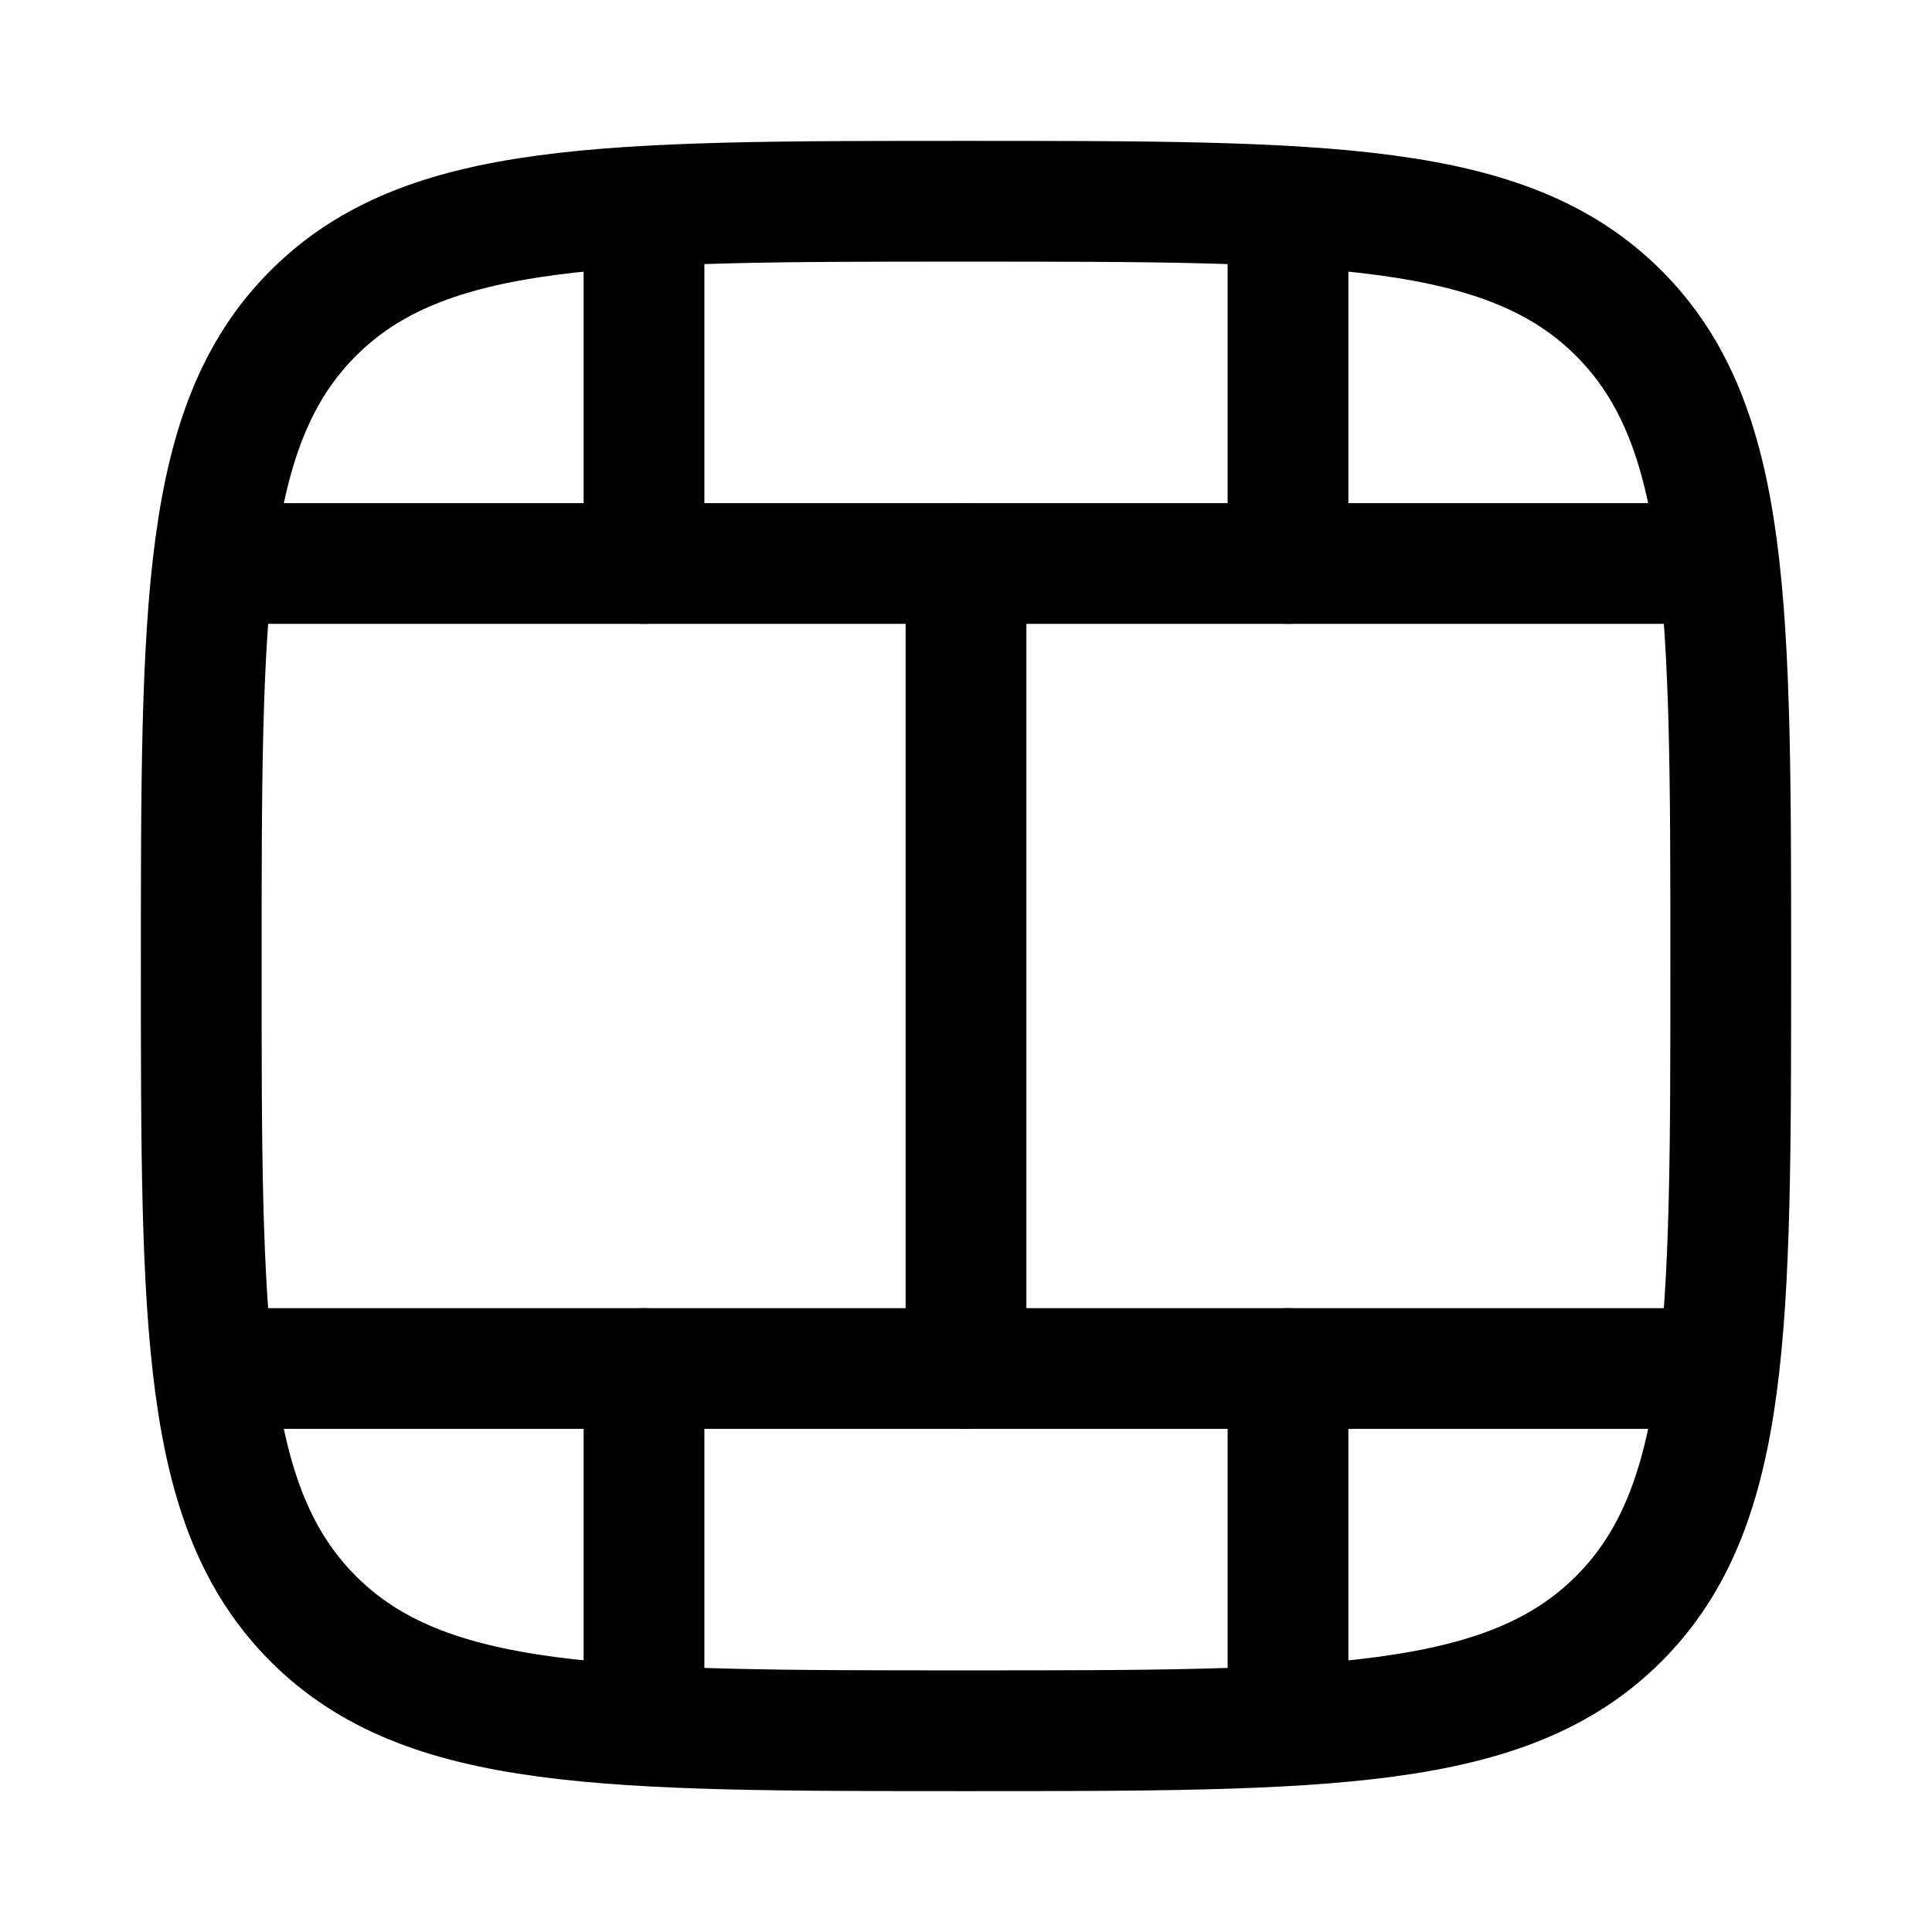
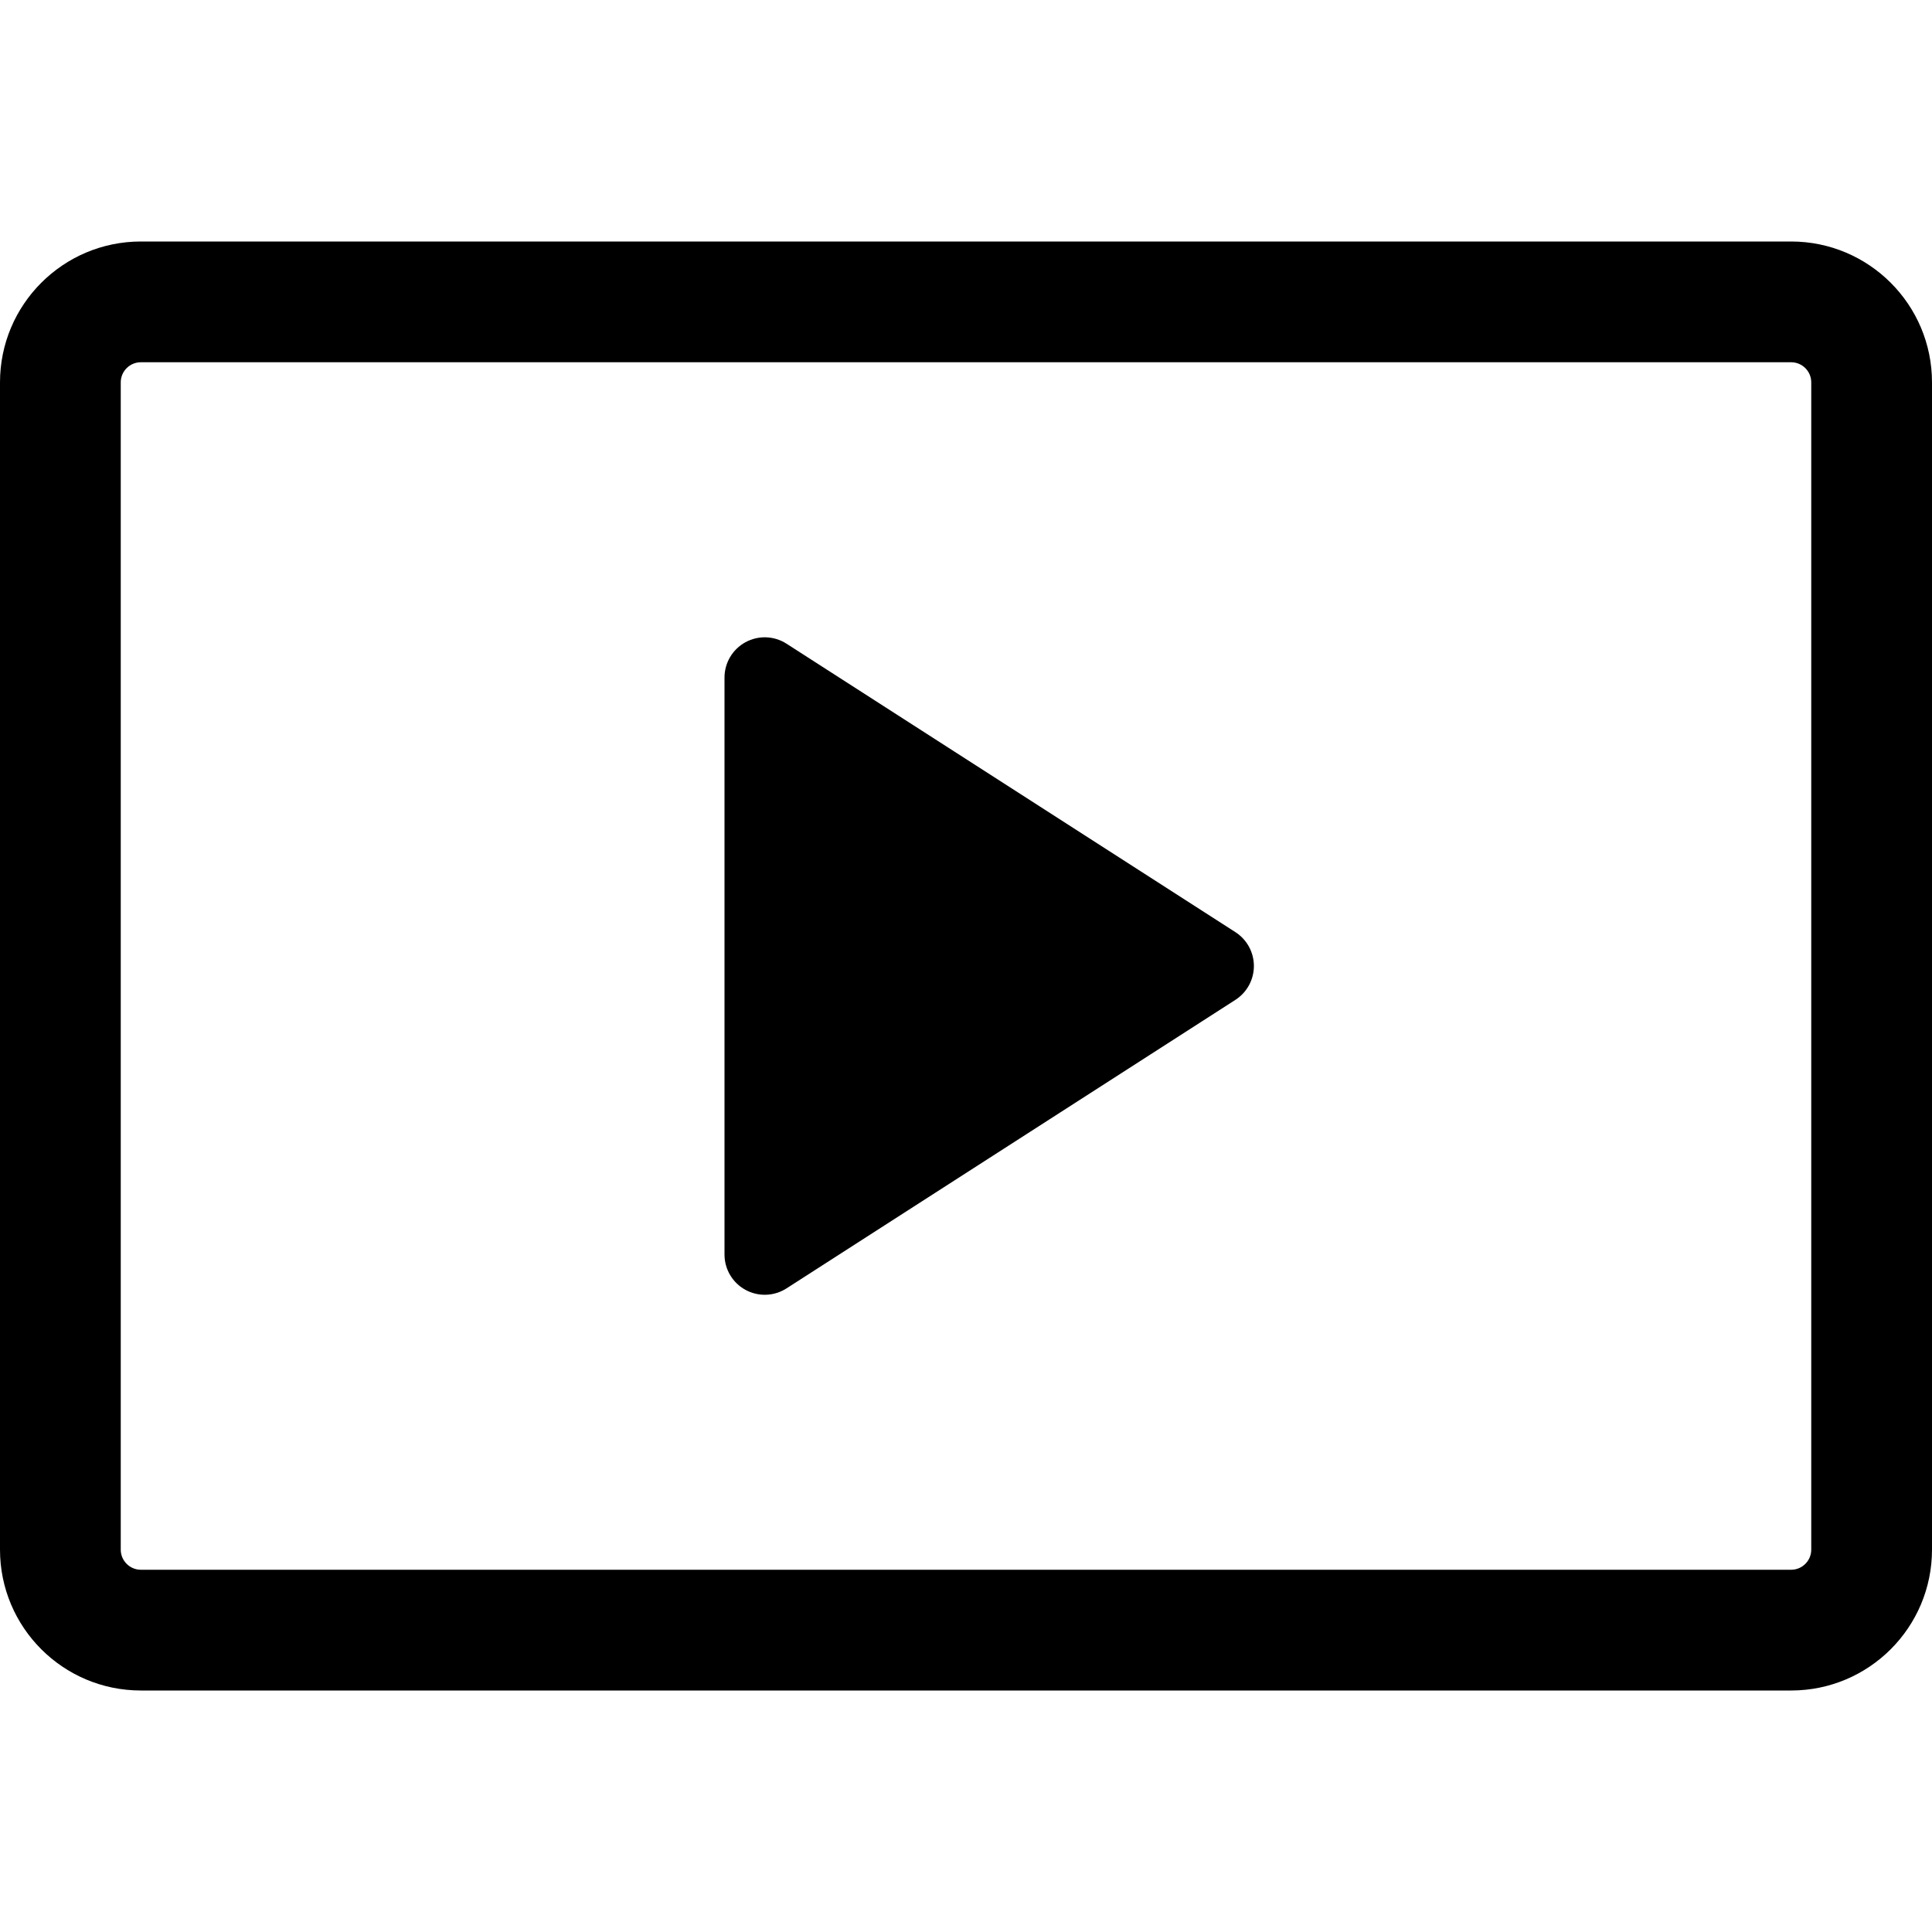
<svg xmlns="http://www.w3.org/2000/svg" viewBox="0 0 24 24">
-   <g fill="none" stroke="currentColor" stroke-width="1.5">
-     <path d="M2.5 12c0-4.478 0-6.718 1.391-8.109S7.521 2.5 12 2.5c4.478 0 6.718 0 8.109 1.391S21.5 7.521 21.5 12c0 4.478 0 6.718-1.391 8.109S16.479 21.5 12 21.5c-4.478 0-6.718 0-8.109-1.391S2.5 16.479 2.5 12Z" />
-     <path stroke-linejoin="round" d="M2.5 7h19m-19 10h19" />
-     <path stroke-linecap="round" stroke-linejoin="round" d="M12 17V7M8 7V3m8 4V3M8 21v-4m8 4v-4" />
-   </g>
+   <path fill="currentColor" d="M0 4.75C0 3.784.784 3 1.75 3h20.5c.966 0 1.75.784 1.75 1.75v14.5A1.75 1.75 0 0 1 22.25 21H1.75A1.75 1.75 0 0 1 0 19.25Zm1.75-.25a.25.25 0 0 0-.25.25v14.5c0 .138.112.25.25.25h20.5a.25.25 0 0 0 .25-.25V4.75a.25.25 0 0 0-.25-.25Z" />
+   <path fill="currentColor" d="M9 15.584V8.416a.5.5 0 0 1 .77-.42l5.576 3.583a.5.5 0 0 1 0 .842L9.77 16.005a.5.5 0 0 1-.77-.42Z" />
</svg>
